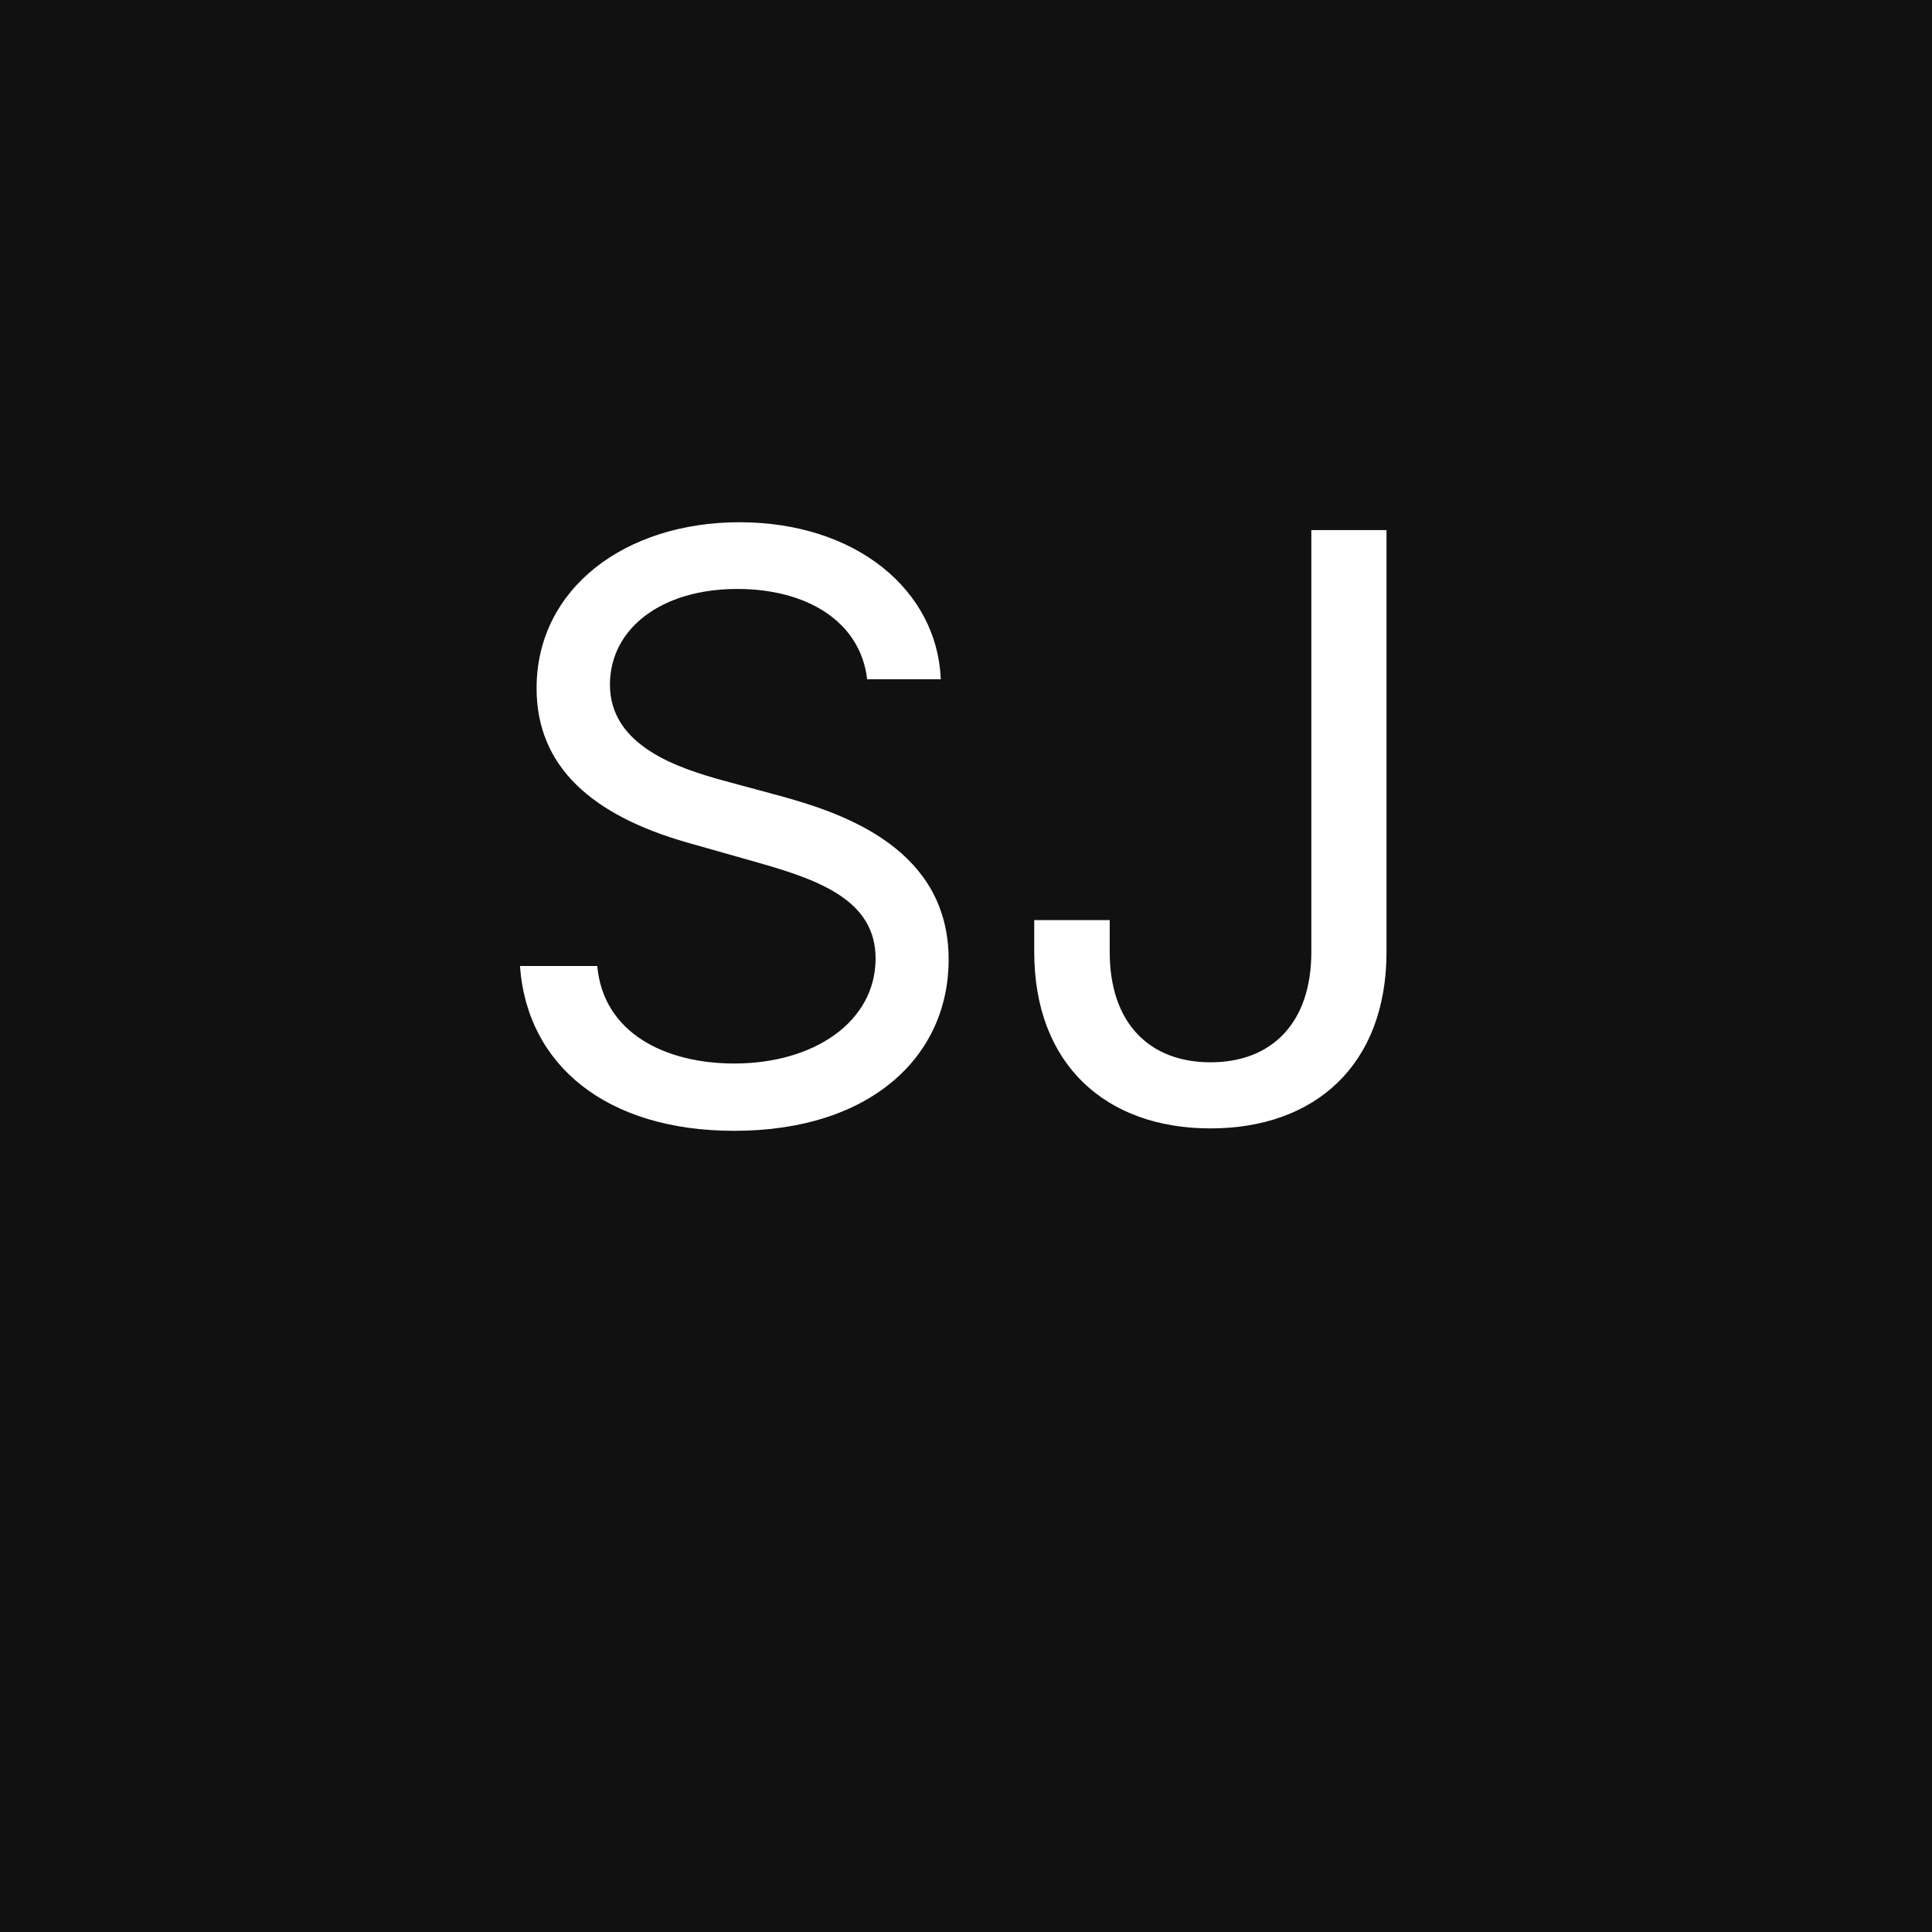
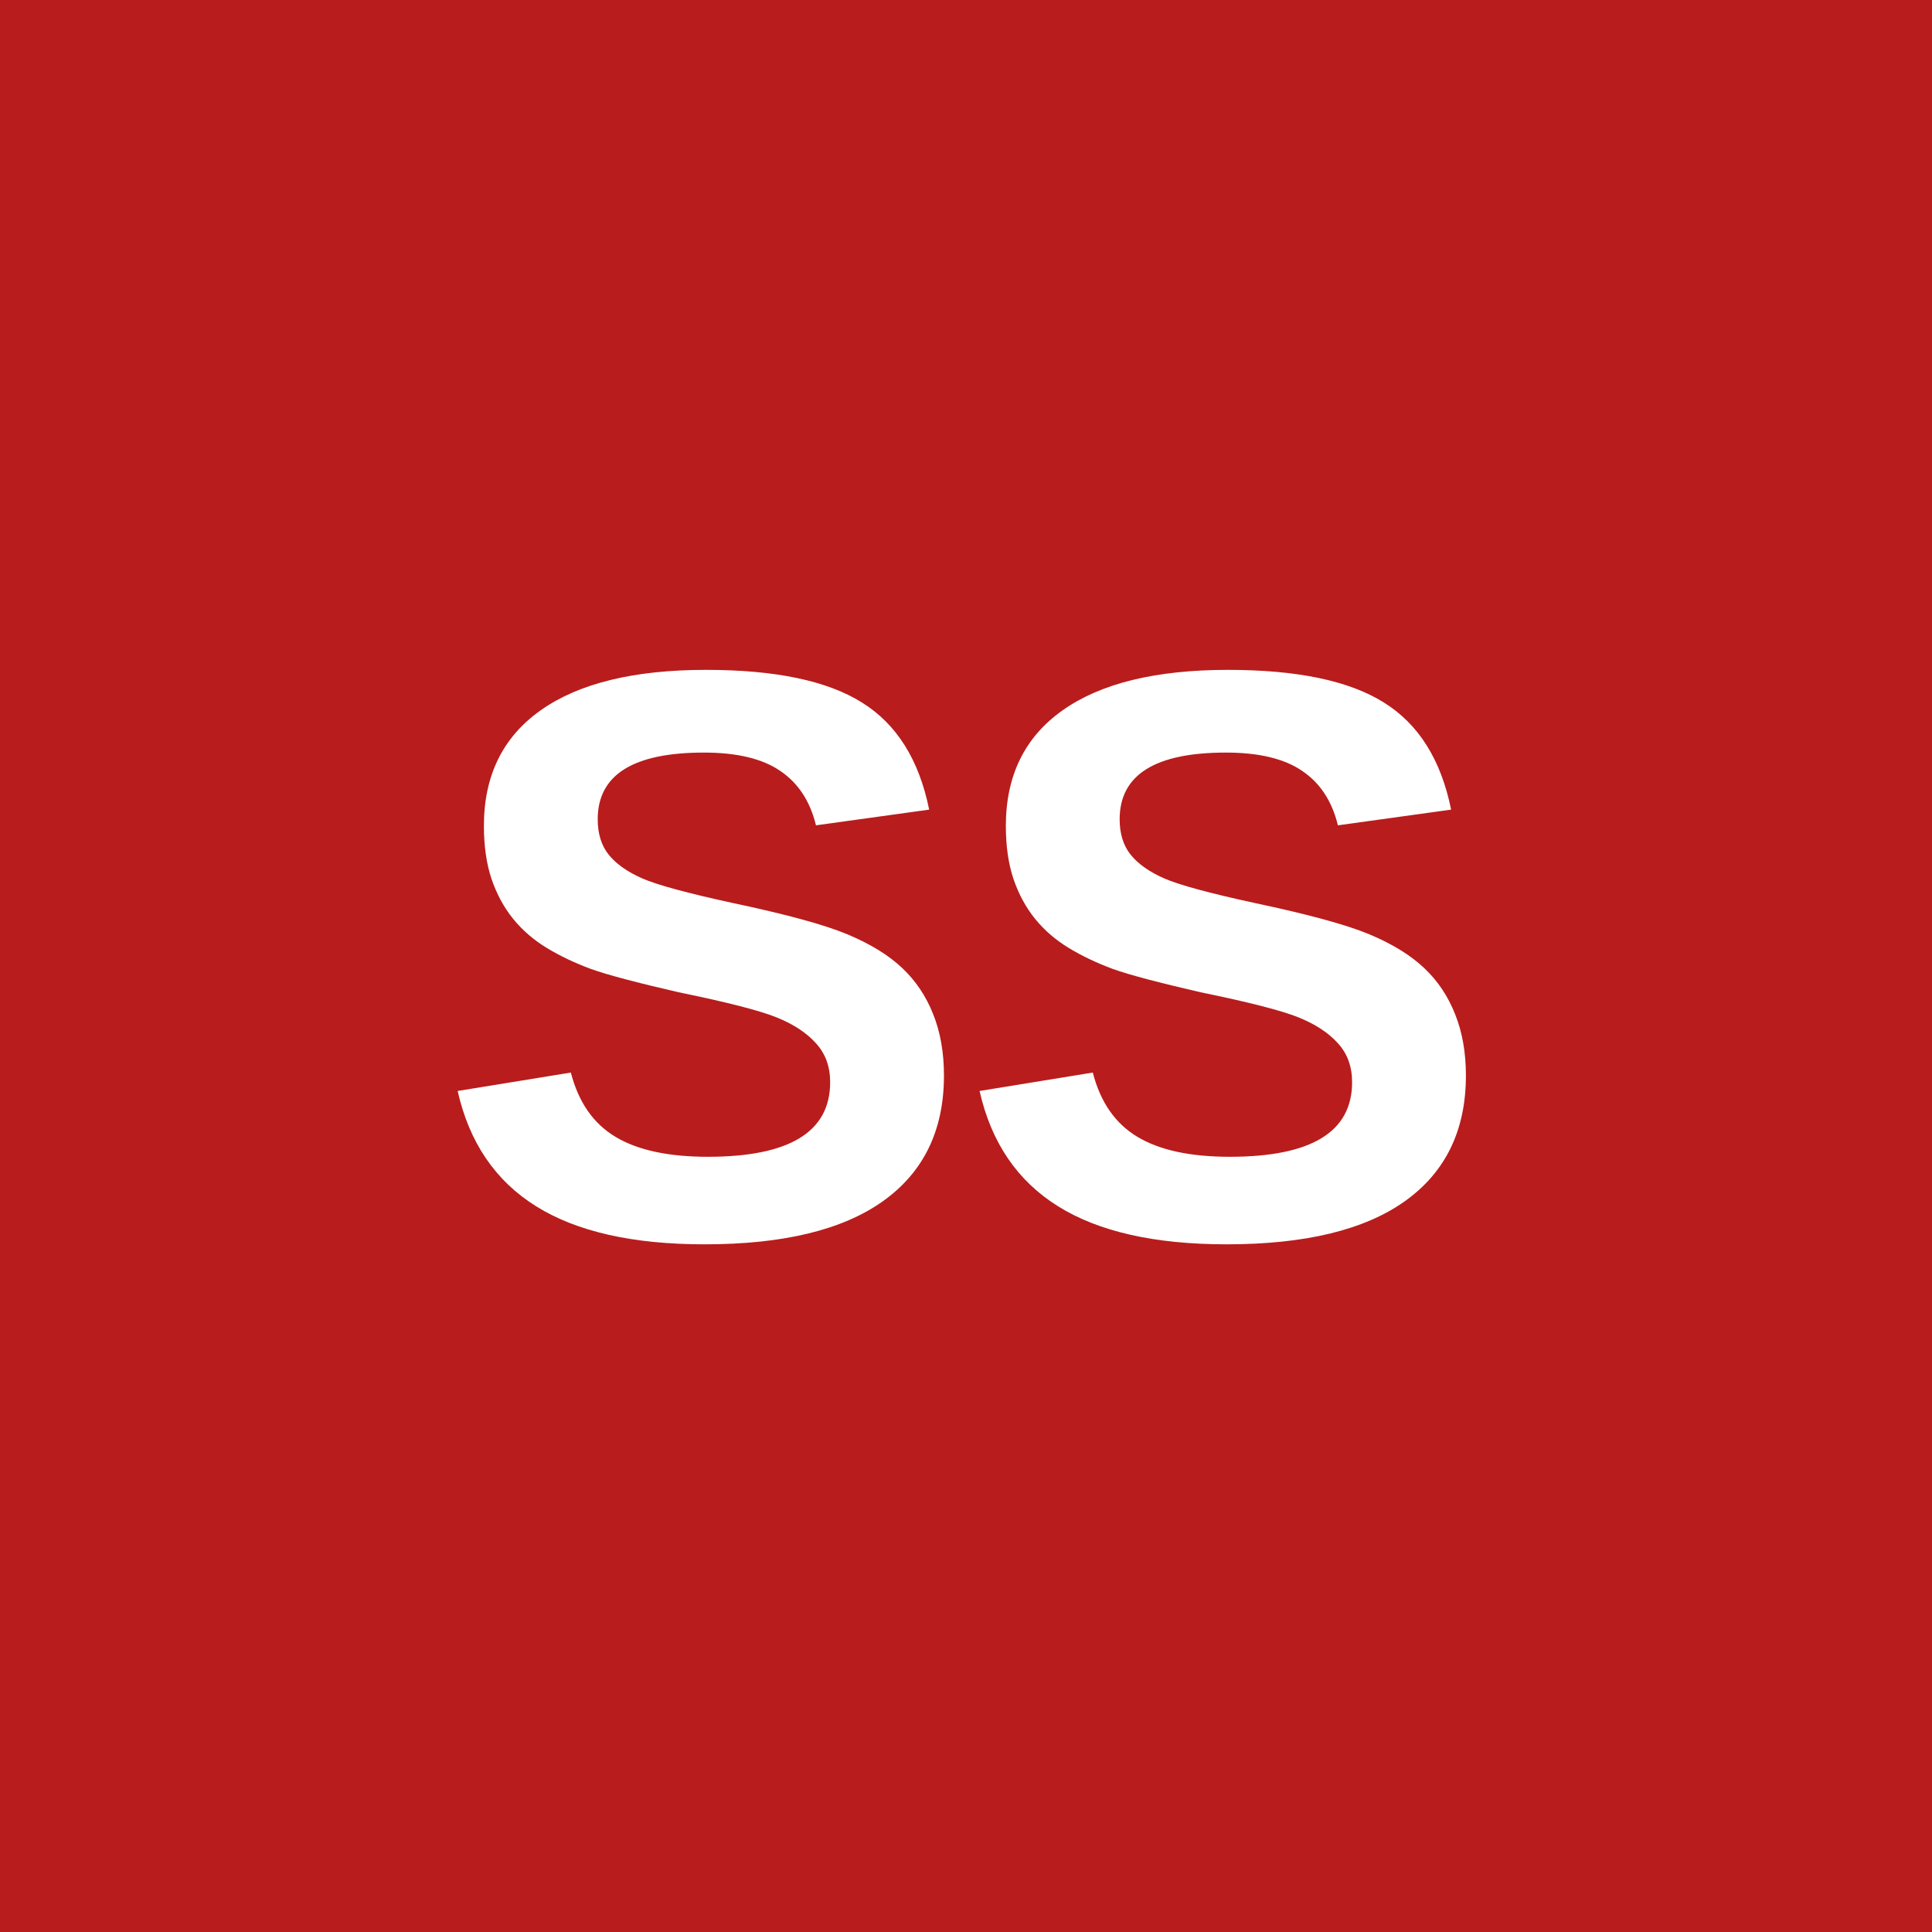
- <svg xmlns="http://www.w3.org/2000/svg" viewBox="0 0 100 100">
-   <rect width="100" height="100" fill="#111111" />
-   <text x="50" y="58" font-size="42" text-anchor="middle" fill="#ffffff" font-family="Inter, Arial, sans-serif">SJ</text>
+ <svg xmlns="http://www.w3.org/2000/svg" viewBox="0 0 100 100" role="img" aria-label="Software Signal">
+   <rect width="100" height="100" fill="#b91c1c" />
+   <text x="50" y="64" fill="#ffffff" font-family="Arial, sans-serif" font-size="42" font-weight="700" letter-spacing="-1" text-anchor="middle">SS</text>
</svg>
